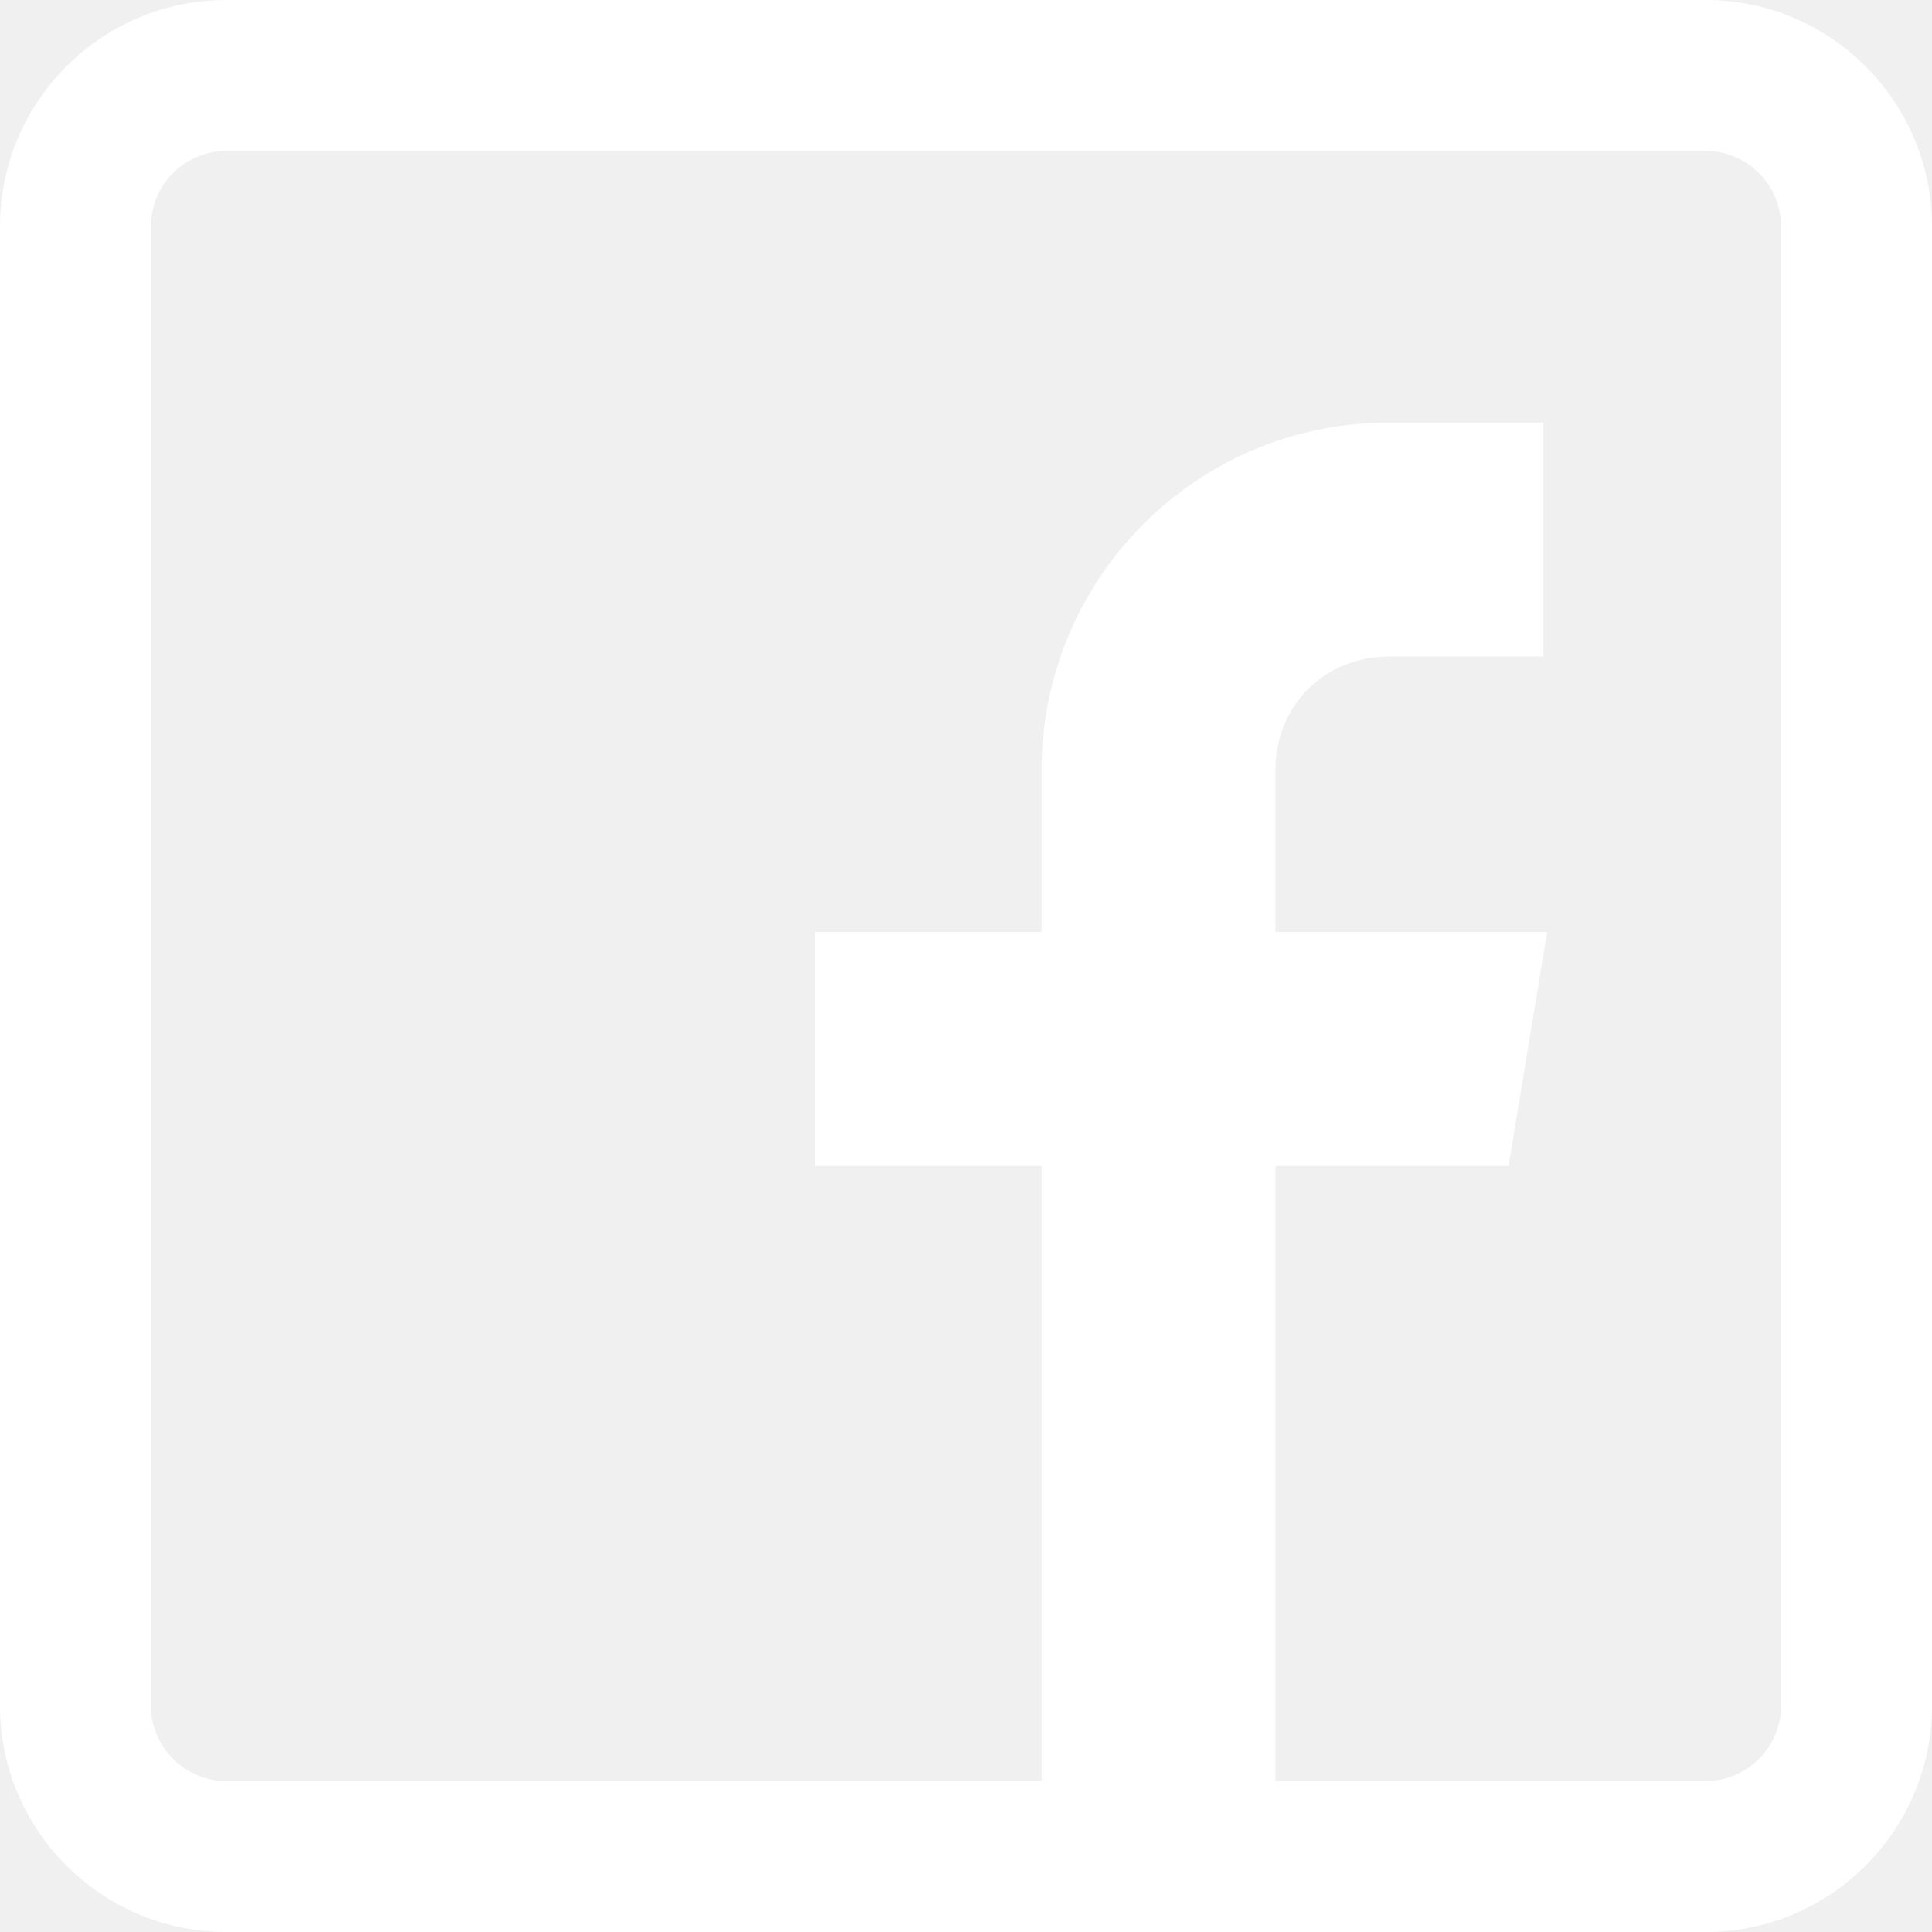
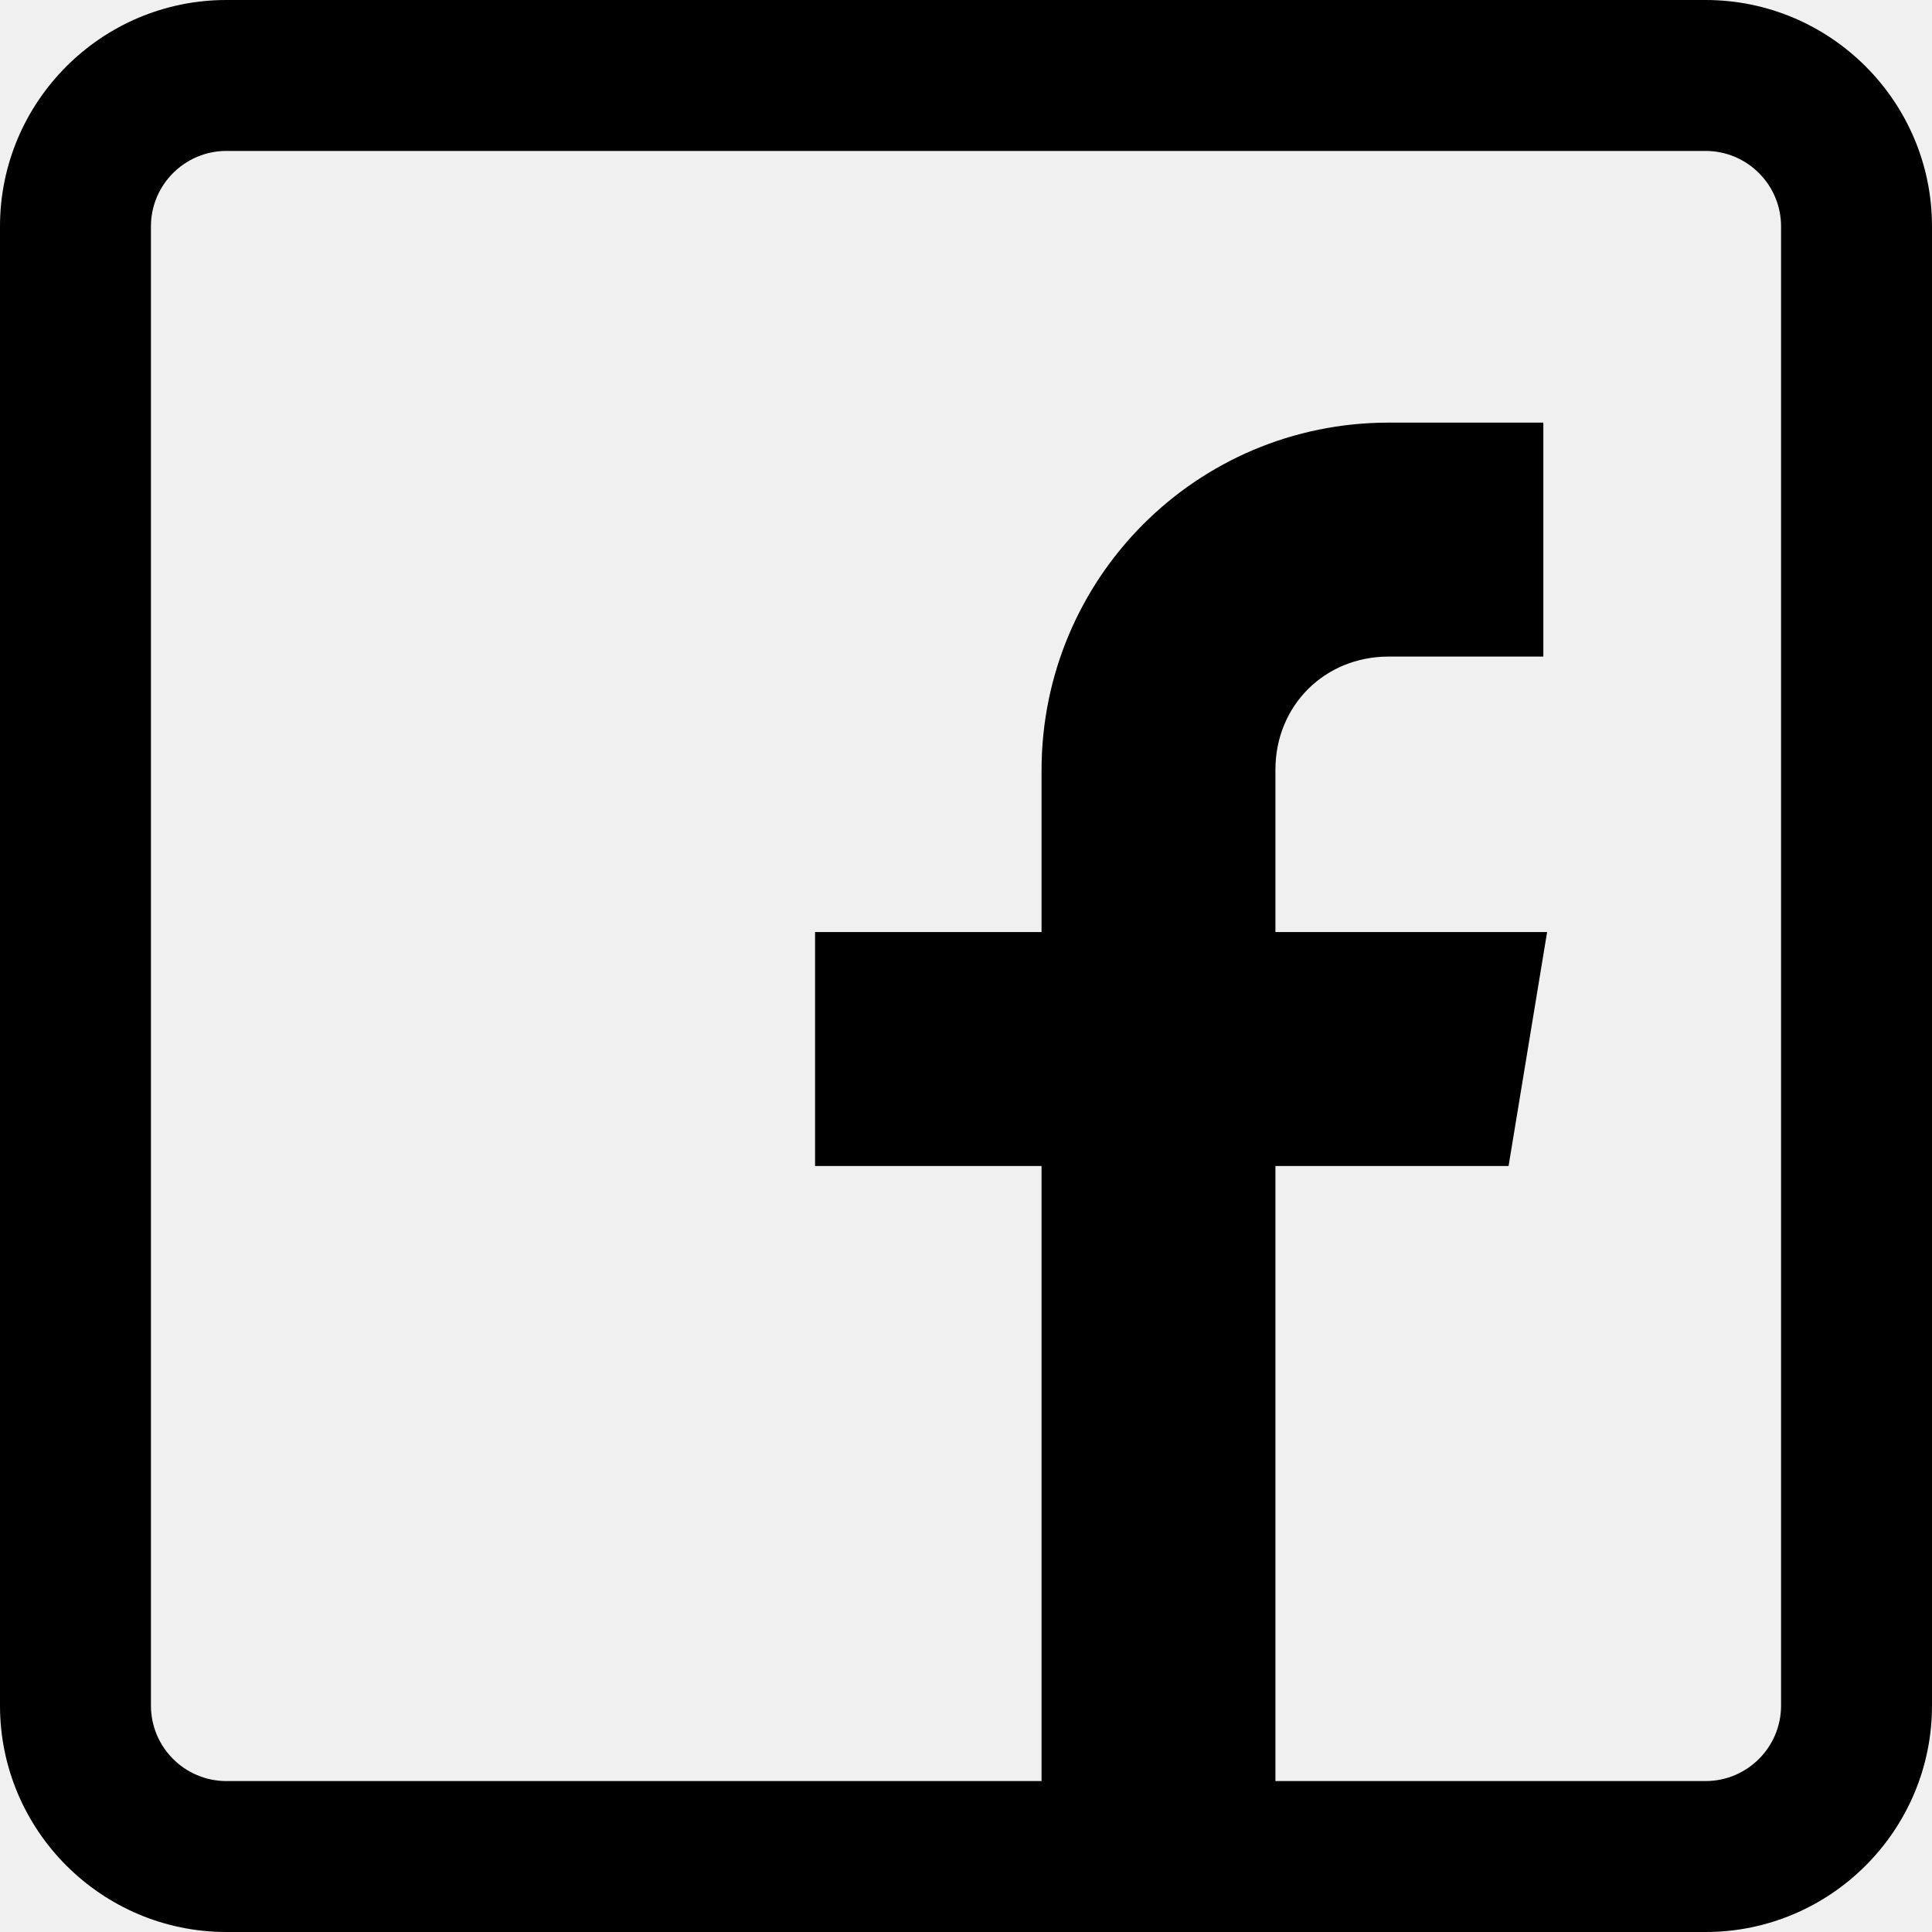
<svg xmlns="http://www.w3.org/2000/svg" viewBox="0 0 512 512">
-   <path fill="#fff" d="M452 0H60C26.916 0 0 26.916 0 60v392c0 33.084 26.916 60 60 60h392c33.084 0 60-26.916 60-60V60c0-33.084-26.916-60-60-60zm20 452c0 11.028-8.972 20-20 20H338V309h61.79L410 247h-72v-43c0-16.975 13.025-30 30-30h41v-62h-41c-50.923 0-91.978 41.25-91.978 92.174V247H216v62h60.022v163H60c-11.028 0-20-8.972-20-20V60c0-11.028 8.972-20 20-20h392c11.028 0 20 8.972 20 20v392z" />
+   <path d="M452,0H60C26.92,0,0,26.92,0,60V452c0,33.08,26.92,60,60,60H452c33.08,0,60-26.92,60-60V60c0-33.08-26.92-60-60-60Zm20,452c0,11.03-8.97,20-20,20h-114v-163h61.79l10.21-62h-72v-43c0-16.98,13.02-30,30-30h41v-62h-41c-50.92,0-91.98,41.25-91.98,92.17v42.83h-60.02v62h60.02v163H60c-11.03,0-20-8.97-20-20V60c0-11.03,8.97-20,20-20H452c11.03,0,20,8.97,20,20V452Z" />
</svg>
